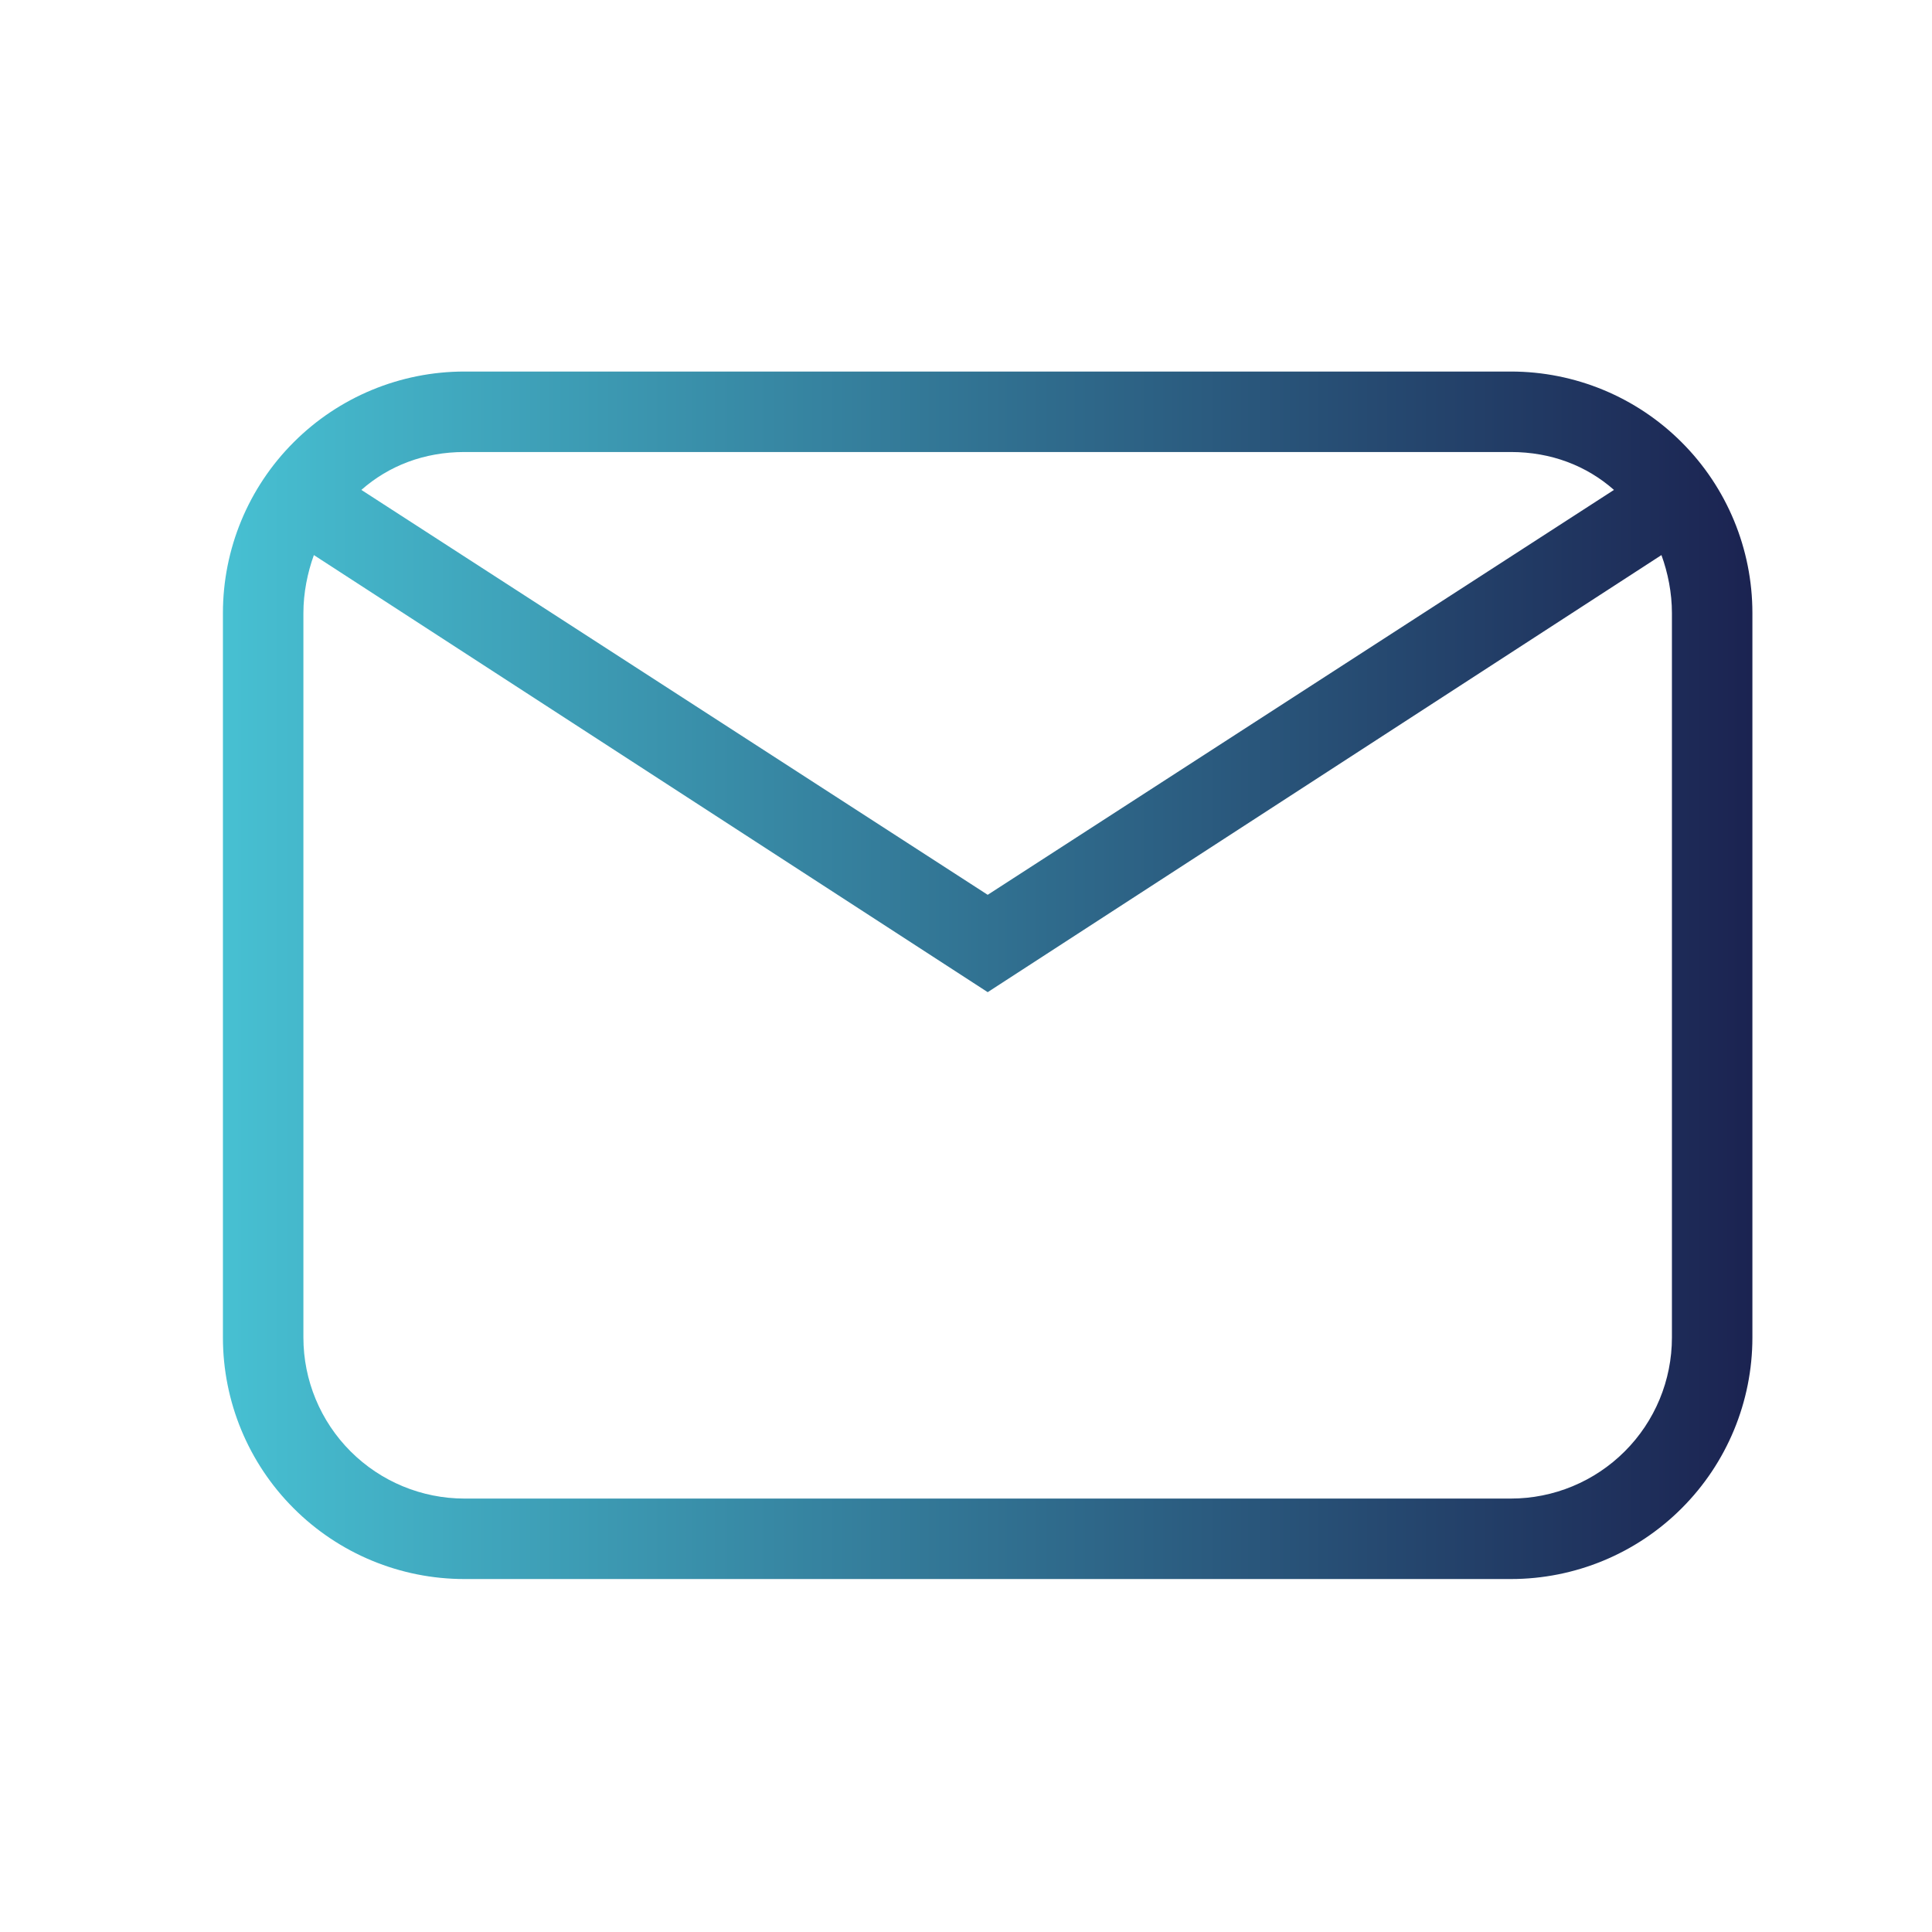
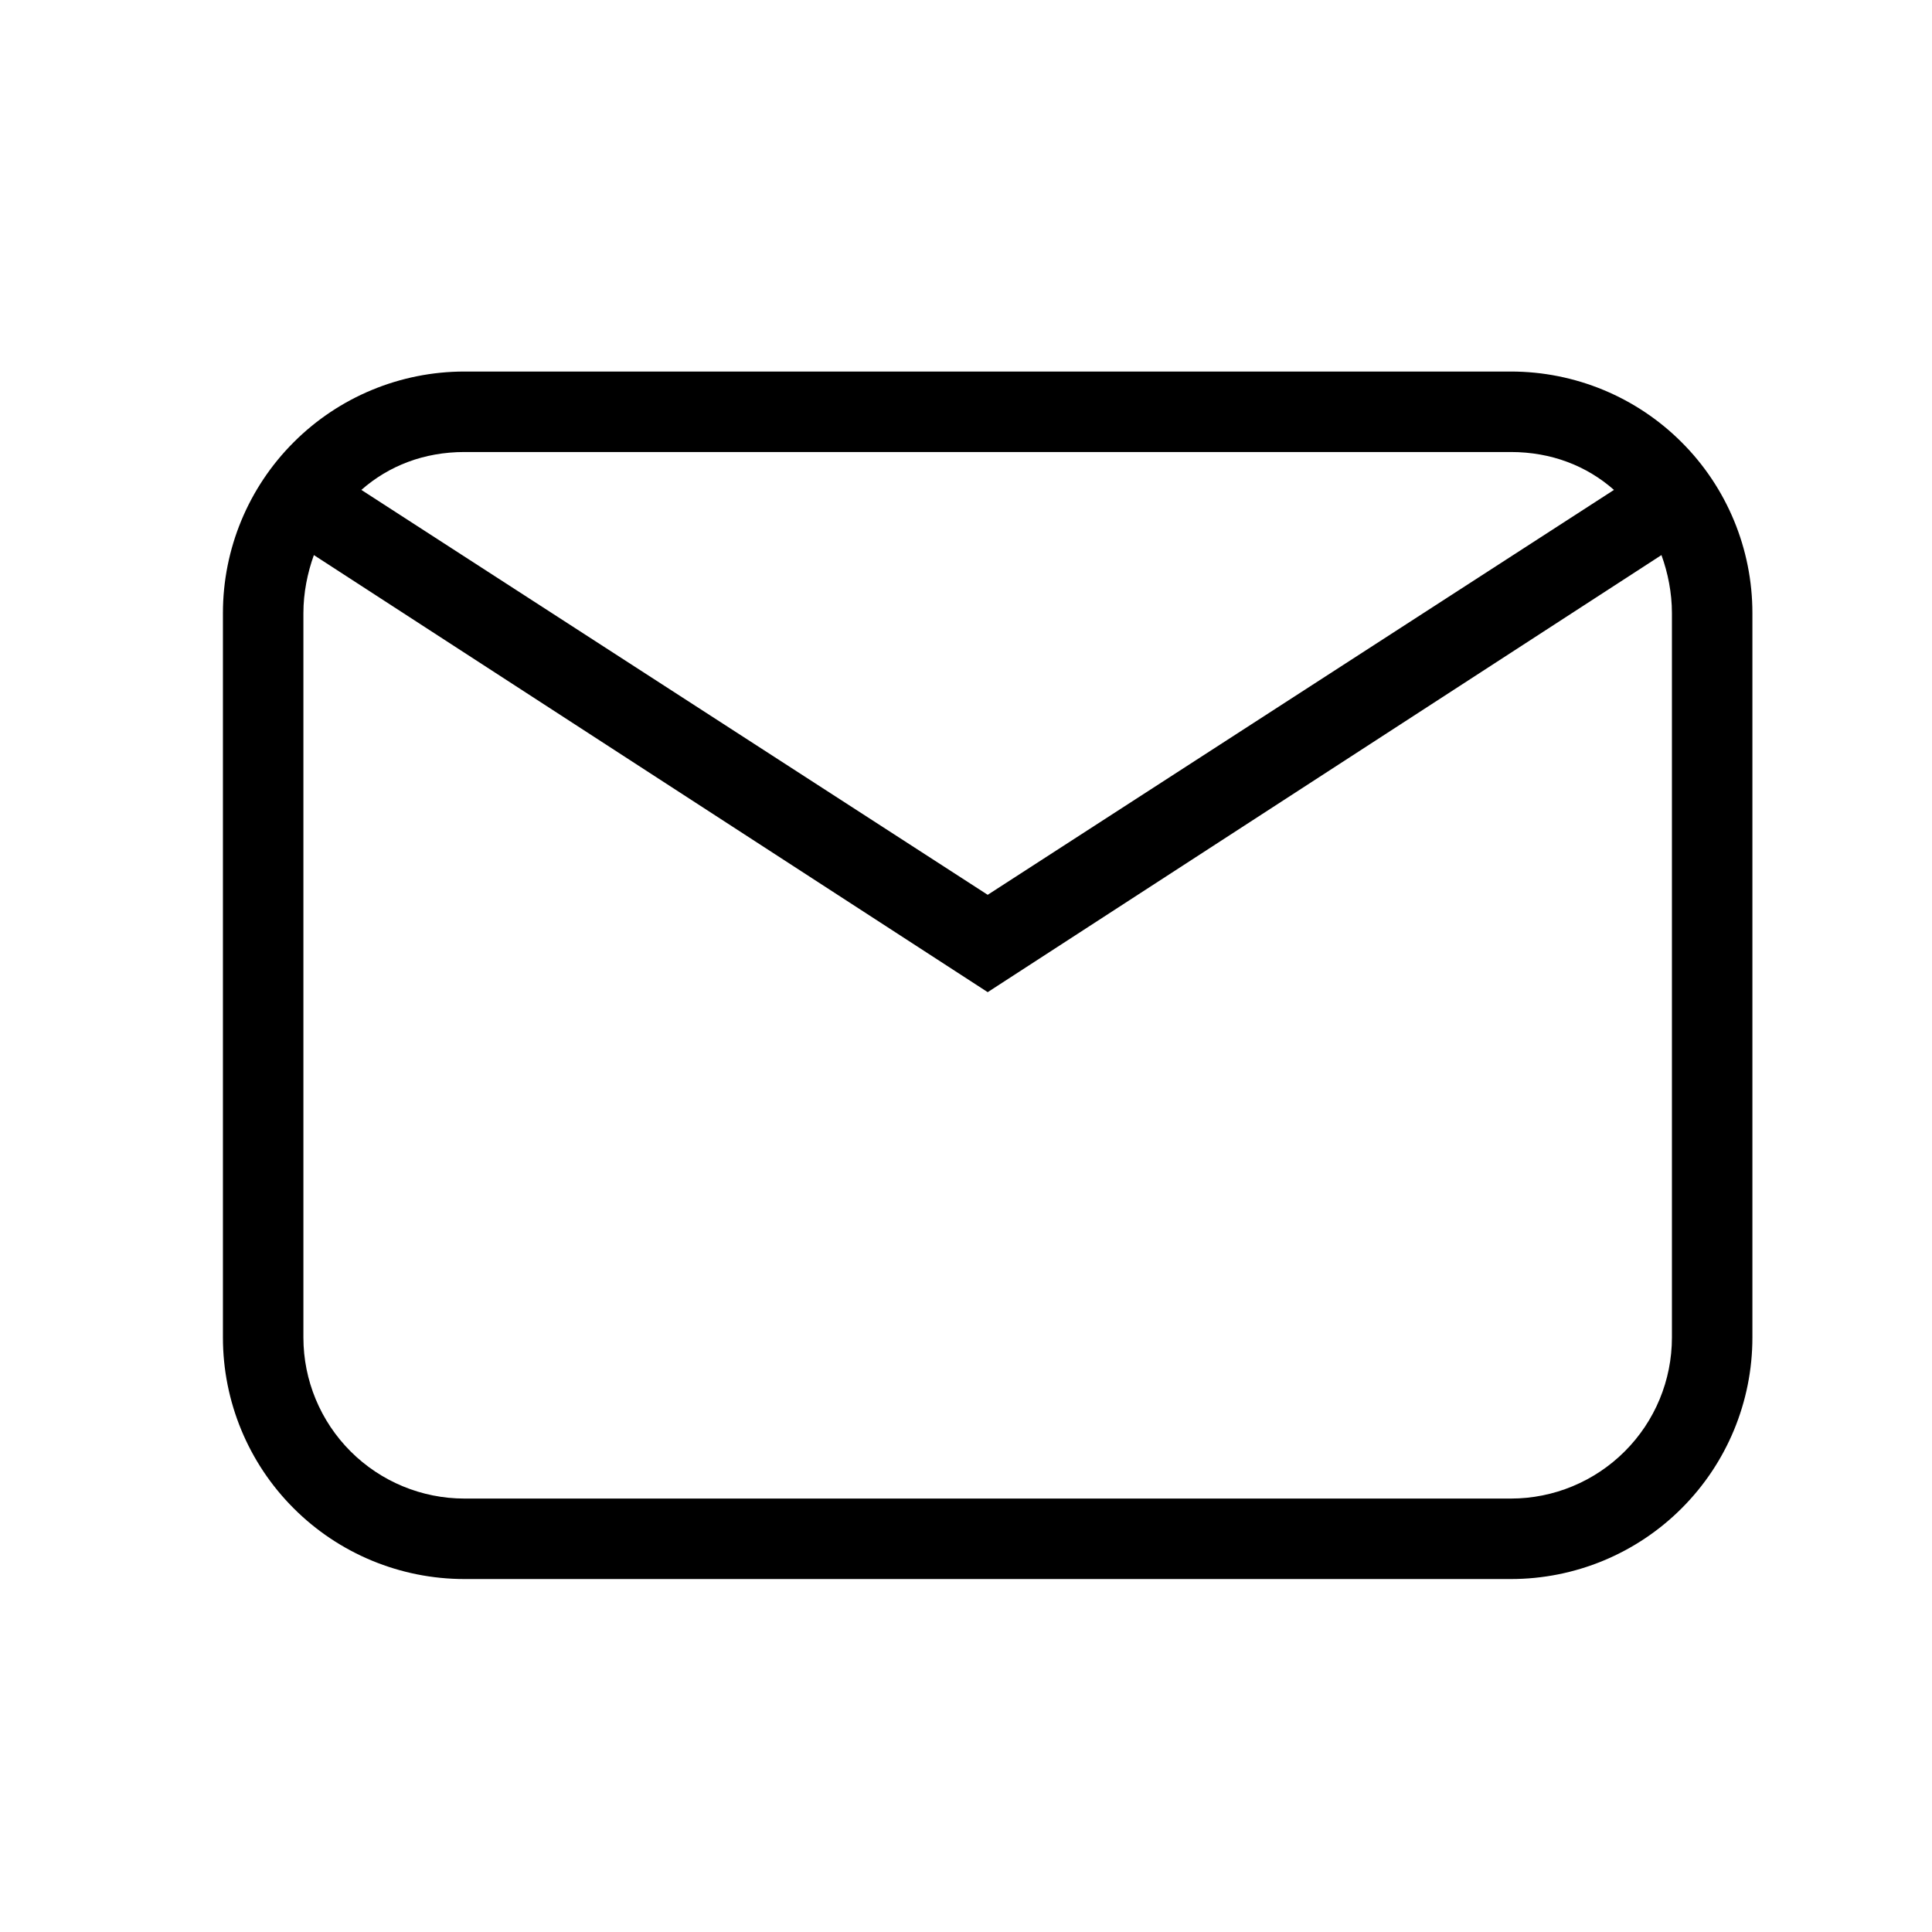
<svg xmlns="http://www.w3.org/2000/svg" width="26" height="26" viewBox="0 0 26 26" fill="none">
  <path d="M6.25 5H20.333C21.195 5 22.022 5.342 22.631 5.952C23.241 6.561 23.583 7.388 23.583 8.25V18C23.583 18.862 23.241 19.689 22.631 20.298C22.022 20.908 21.195 21.25 20.333 21.25H6.25C5.388 21.25 4.561 20.908 3.952 20.298C3.342 19.689 3 18.862 3 18V8.25C3 7.388 3.342 6.561 3.952 5.952C4.561 5.342 5.388 5 6.25 5ZM6.25 6.083C5.708 6.083 5.232 6.268 4.863 6.593L13.292 12.042L21.72 6.593C21.352 6.268 20.875 6.083 20.333 6.083H6.25ZM13.292 13.352L4.224 7.47C4.138 7.708 4.083 7.979 4.083 8.25V18C4.083 18.575 4.312 19.126 4.718 19.532C5.124 19.938 5.675 20.167 6.25 20.167H20.333C20.908 20.167 21.459 19.938 21.865 19.532C22.272 19.126 22.5 18.575 22.5 18V8.25C22.5 7.979 22.446 7.708 22.359 7.47L13.292 13.352Z" fill="url(#paint0_linear_1264_6053)" />
  <defs>
    <linearGradient id="paint0_linear_1264_6053" x1="3" y1="13.125" x2="23.583" y2="13.125" gradientUnits="userSpaceOnUse">
-       <stop stop-color="#47C0D2" />
-       <stop offset="1" stop-color="#1B2351" />
+       <stop stopColor="#47C0D2" />
+       <stop offset="1" stopColor="#1B2351" />
    </linearGradient>
  </defs>
</svg>
